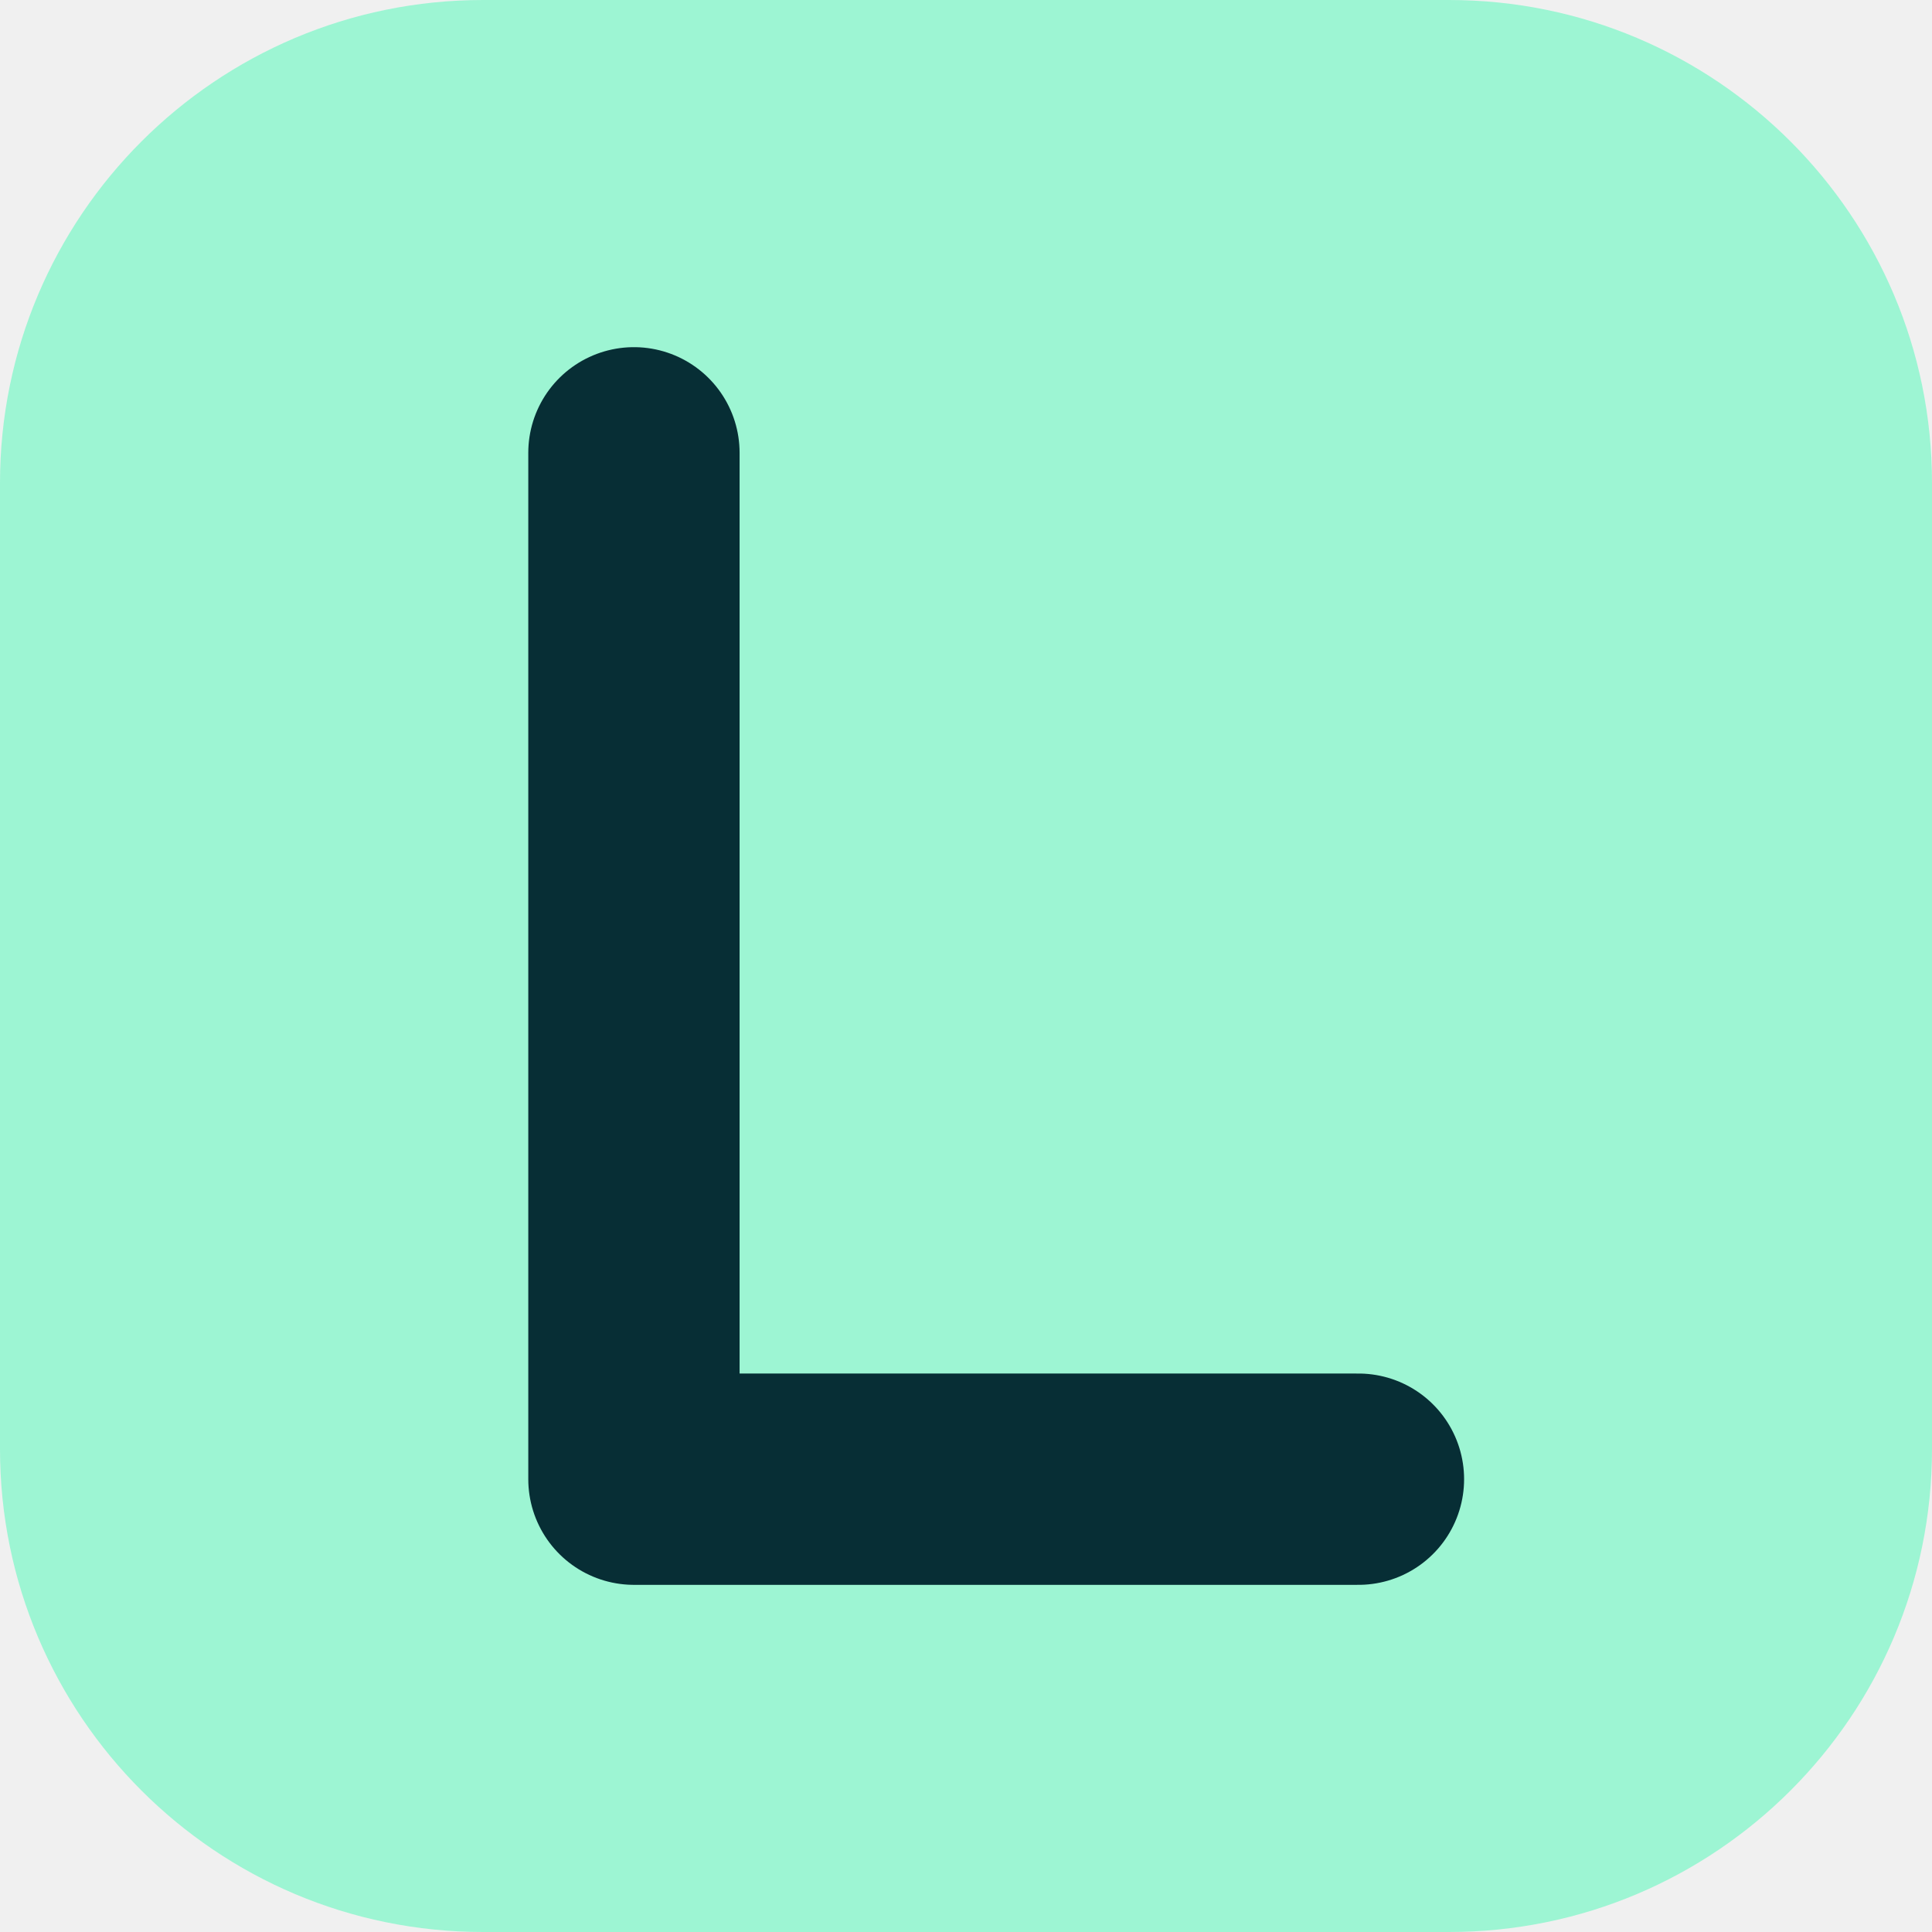
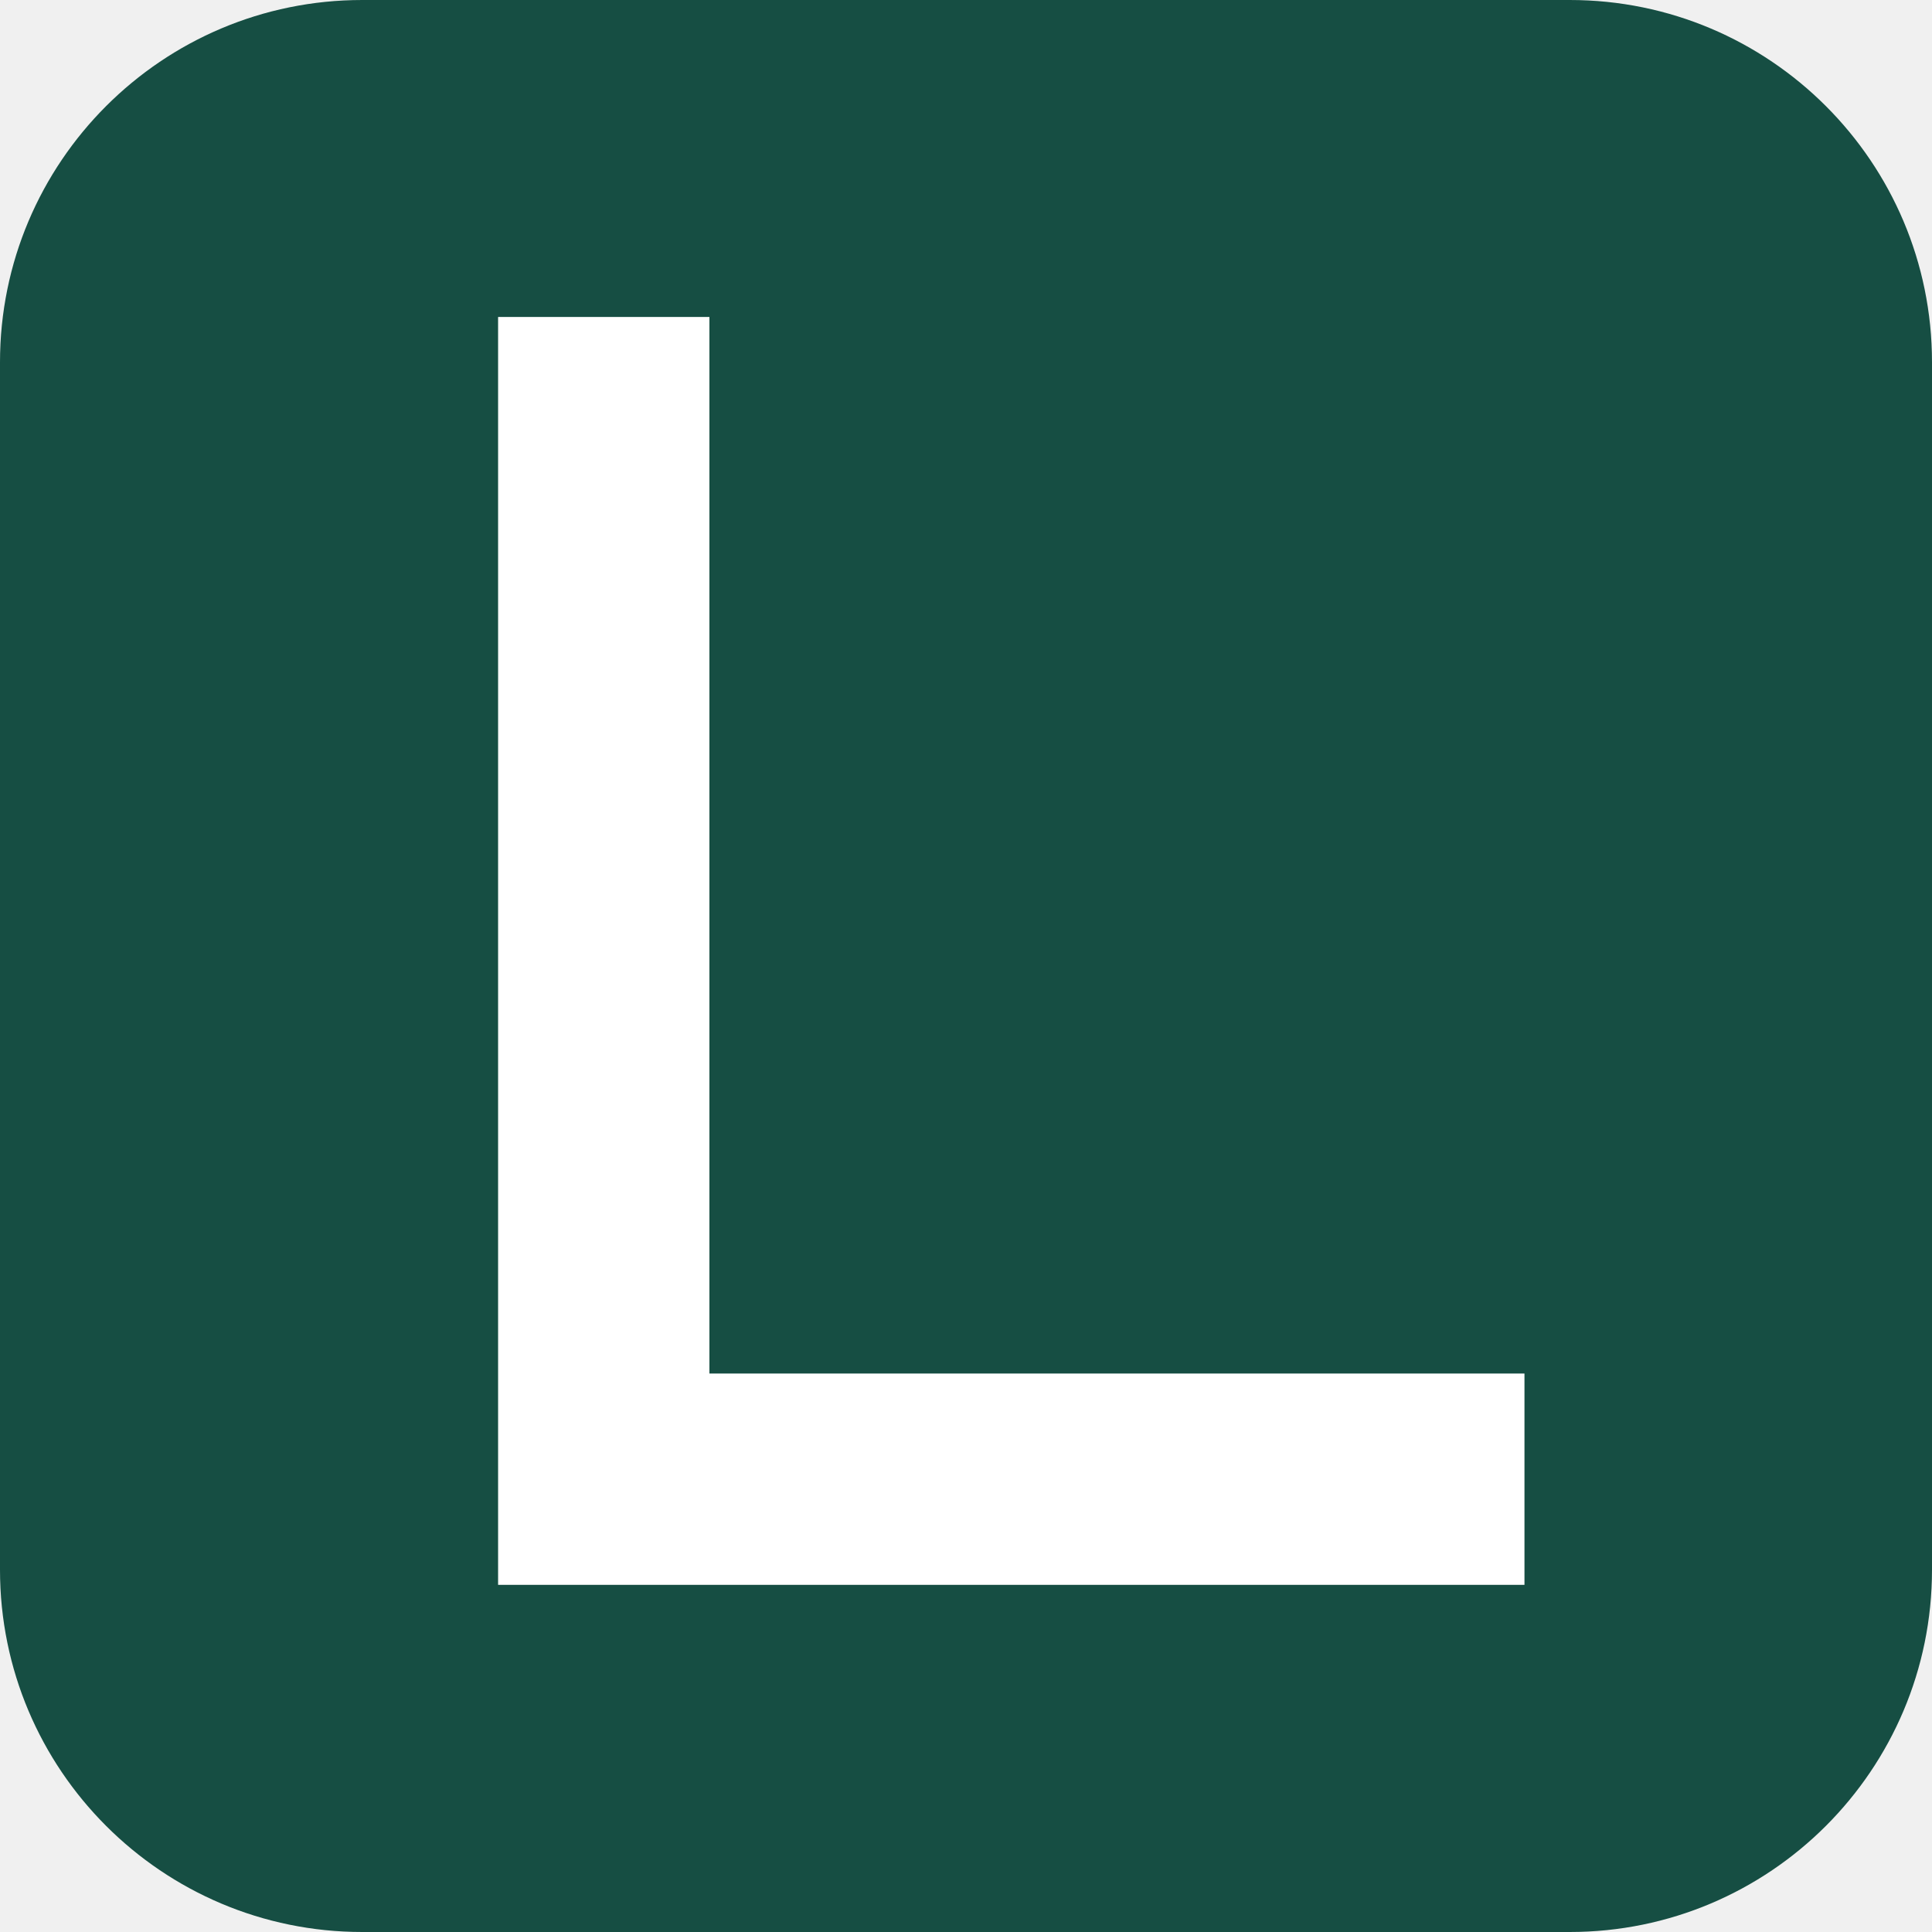
- <svg xmlns="http://www.w3.org/2000/svg" width="64" height="64" viewBox="0 0 64 64">
-   <rect width="64" height="64" rx="16" fill="#9df5d3" />
-   <path d="M21 15v34h24" fill="none" stroke="#072e35" stroke-width="7" stroke-linecap="round" stroke-linejoin="round" />
+ <svg xmlns="http://www.w3.org/2000/svg" width="64" height="64" viewBox="0 0 64 64" role="img" aria-label="LineVerity">
+   <rect width="64" height="64" rx="12" fill="#164e43" />
+   <path d="M20 14v35h27" fill="none" stroke="#ffffff" stroke-width="7" stroke-linecap="square" stroke-linejoin="miter" />
</svg>
